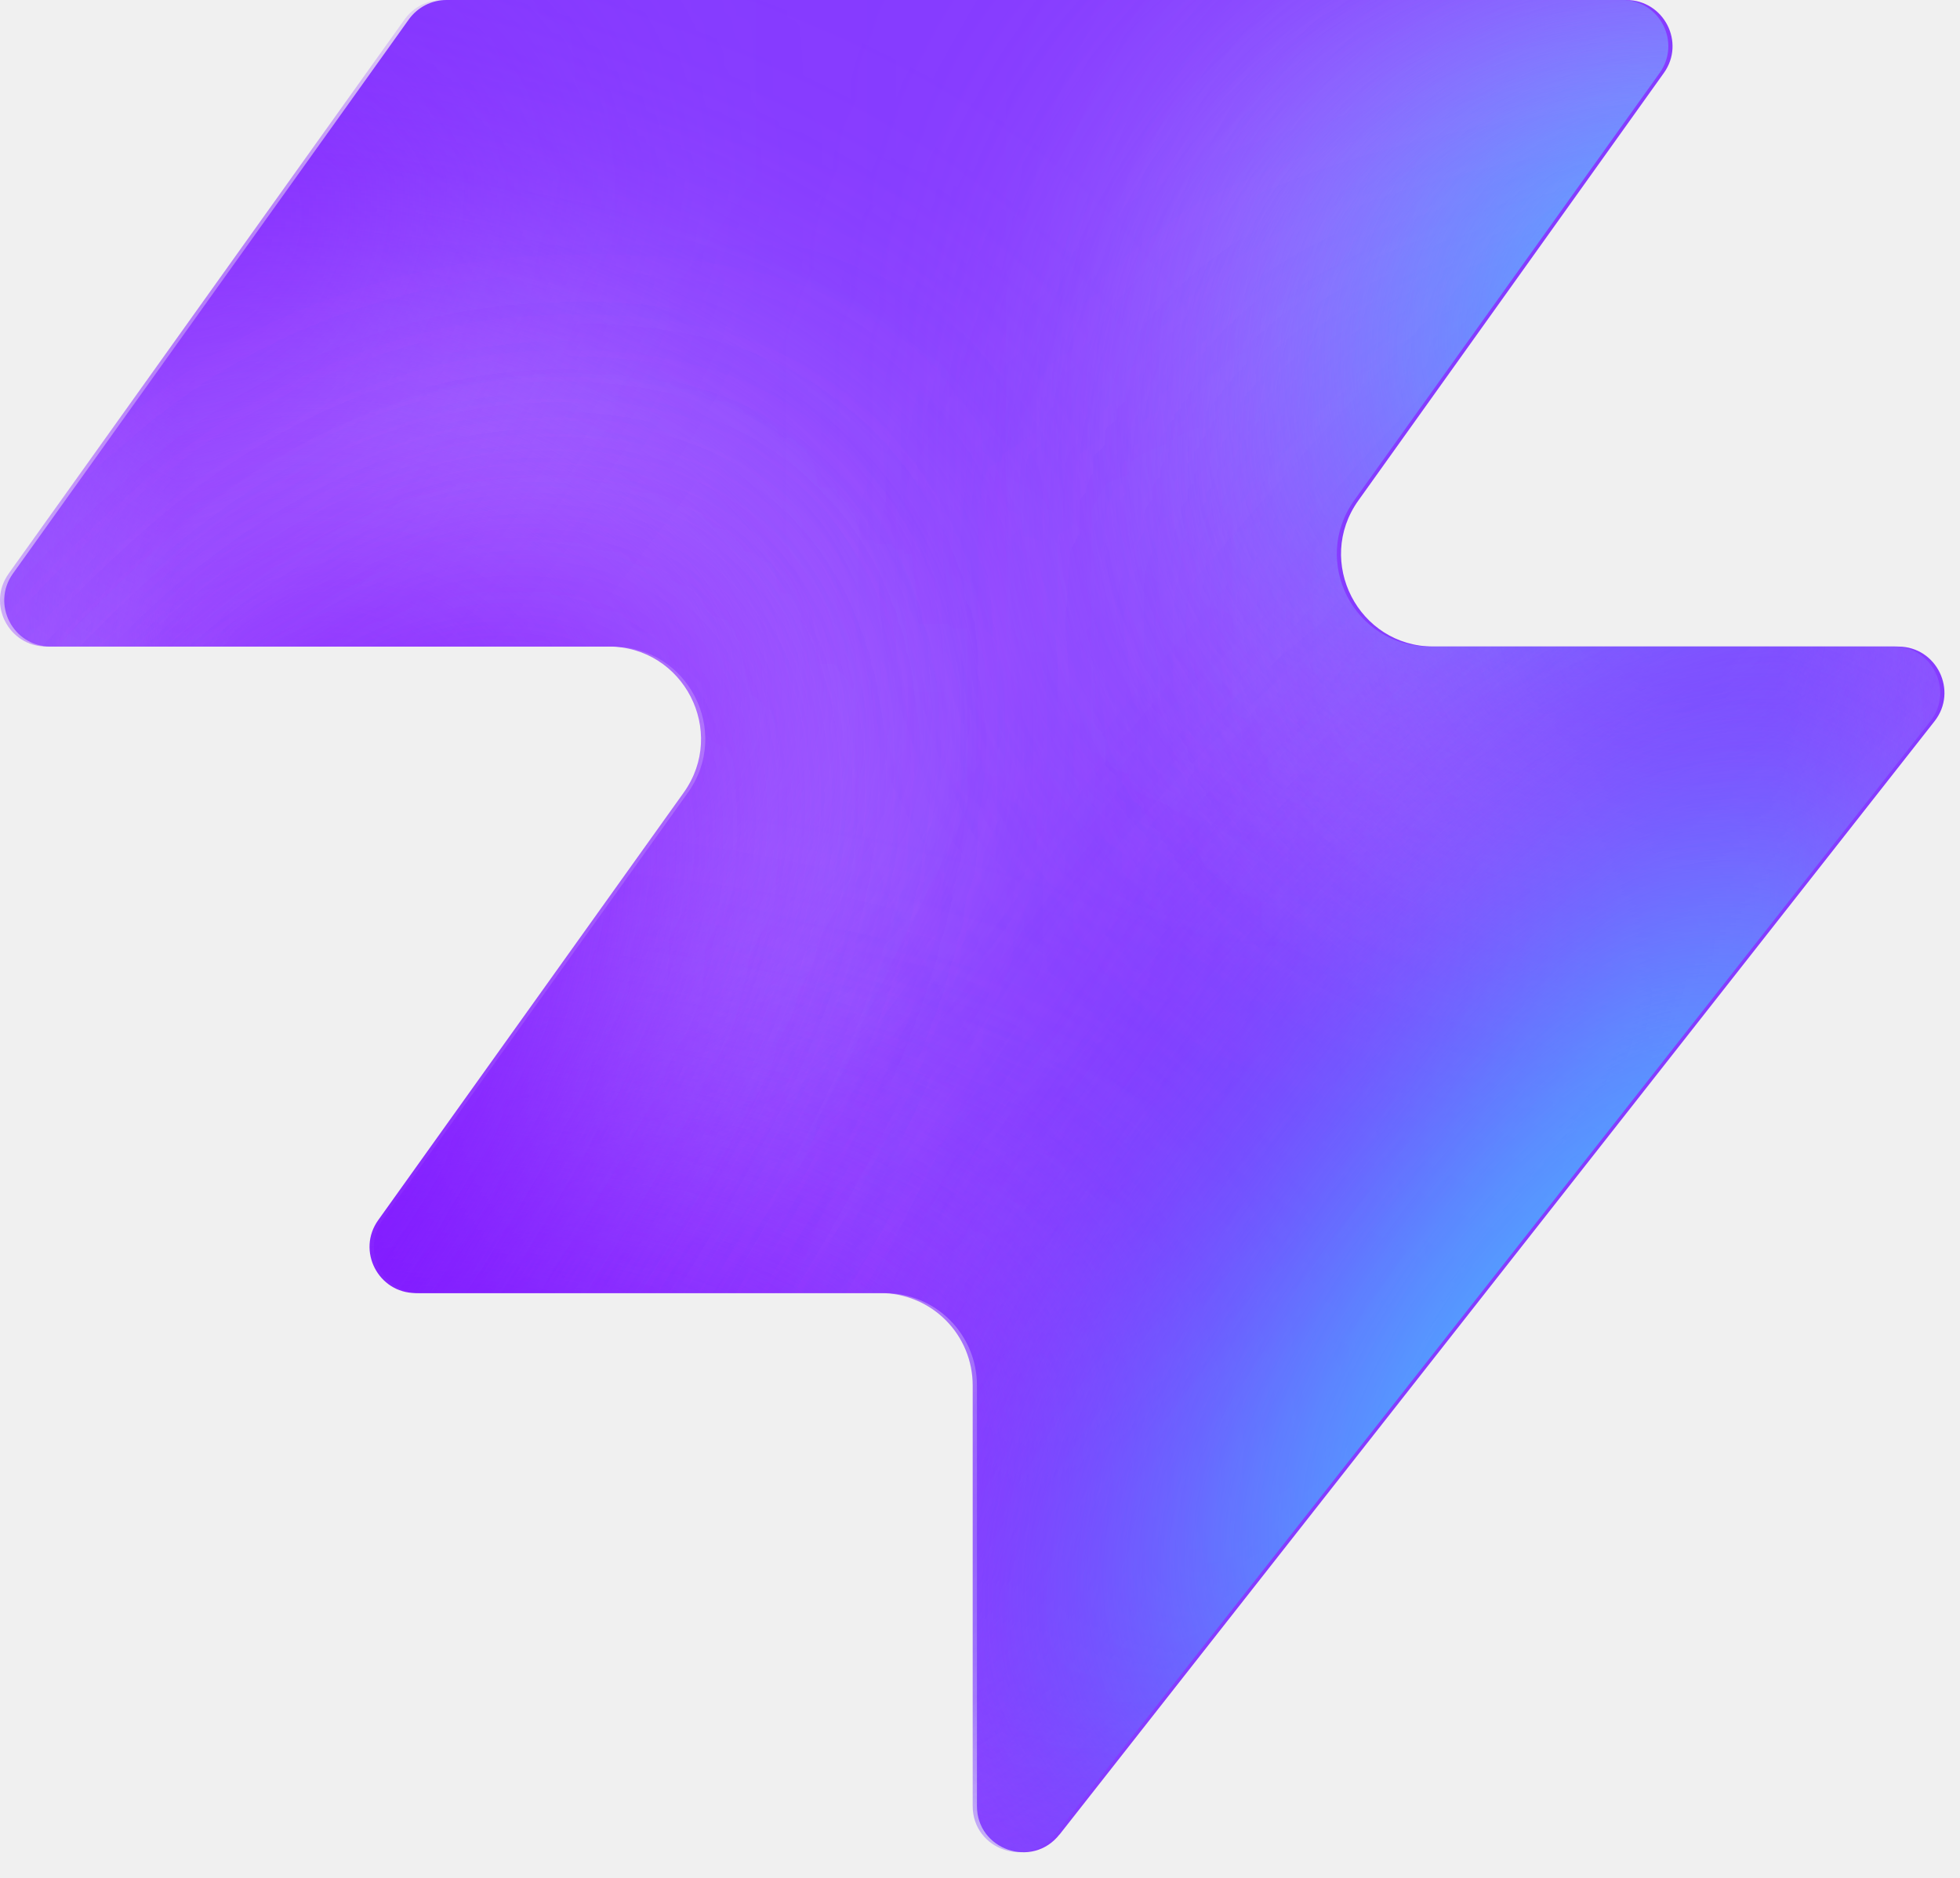
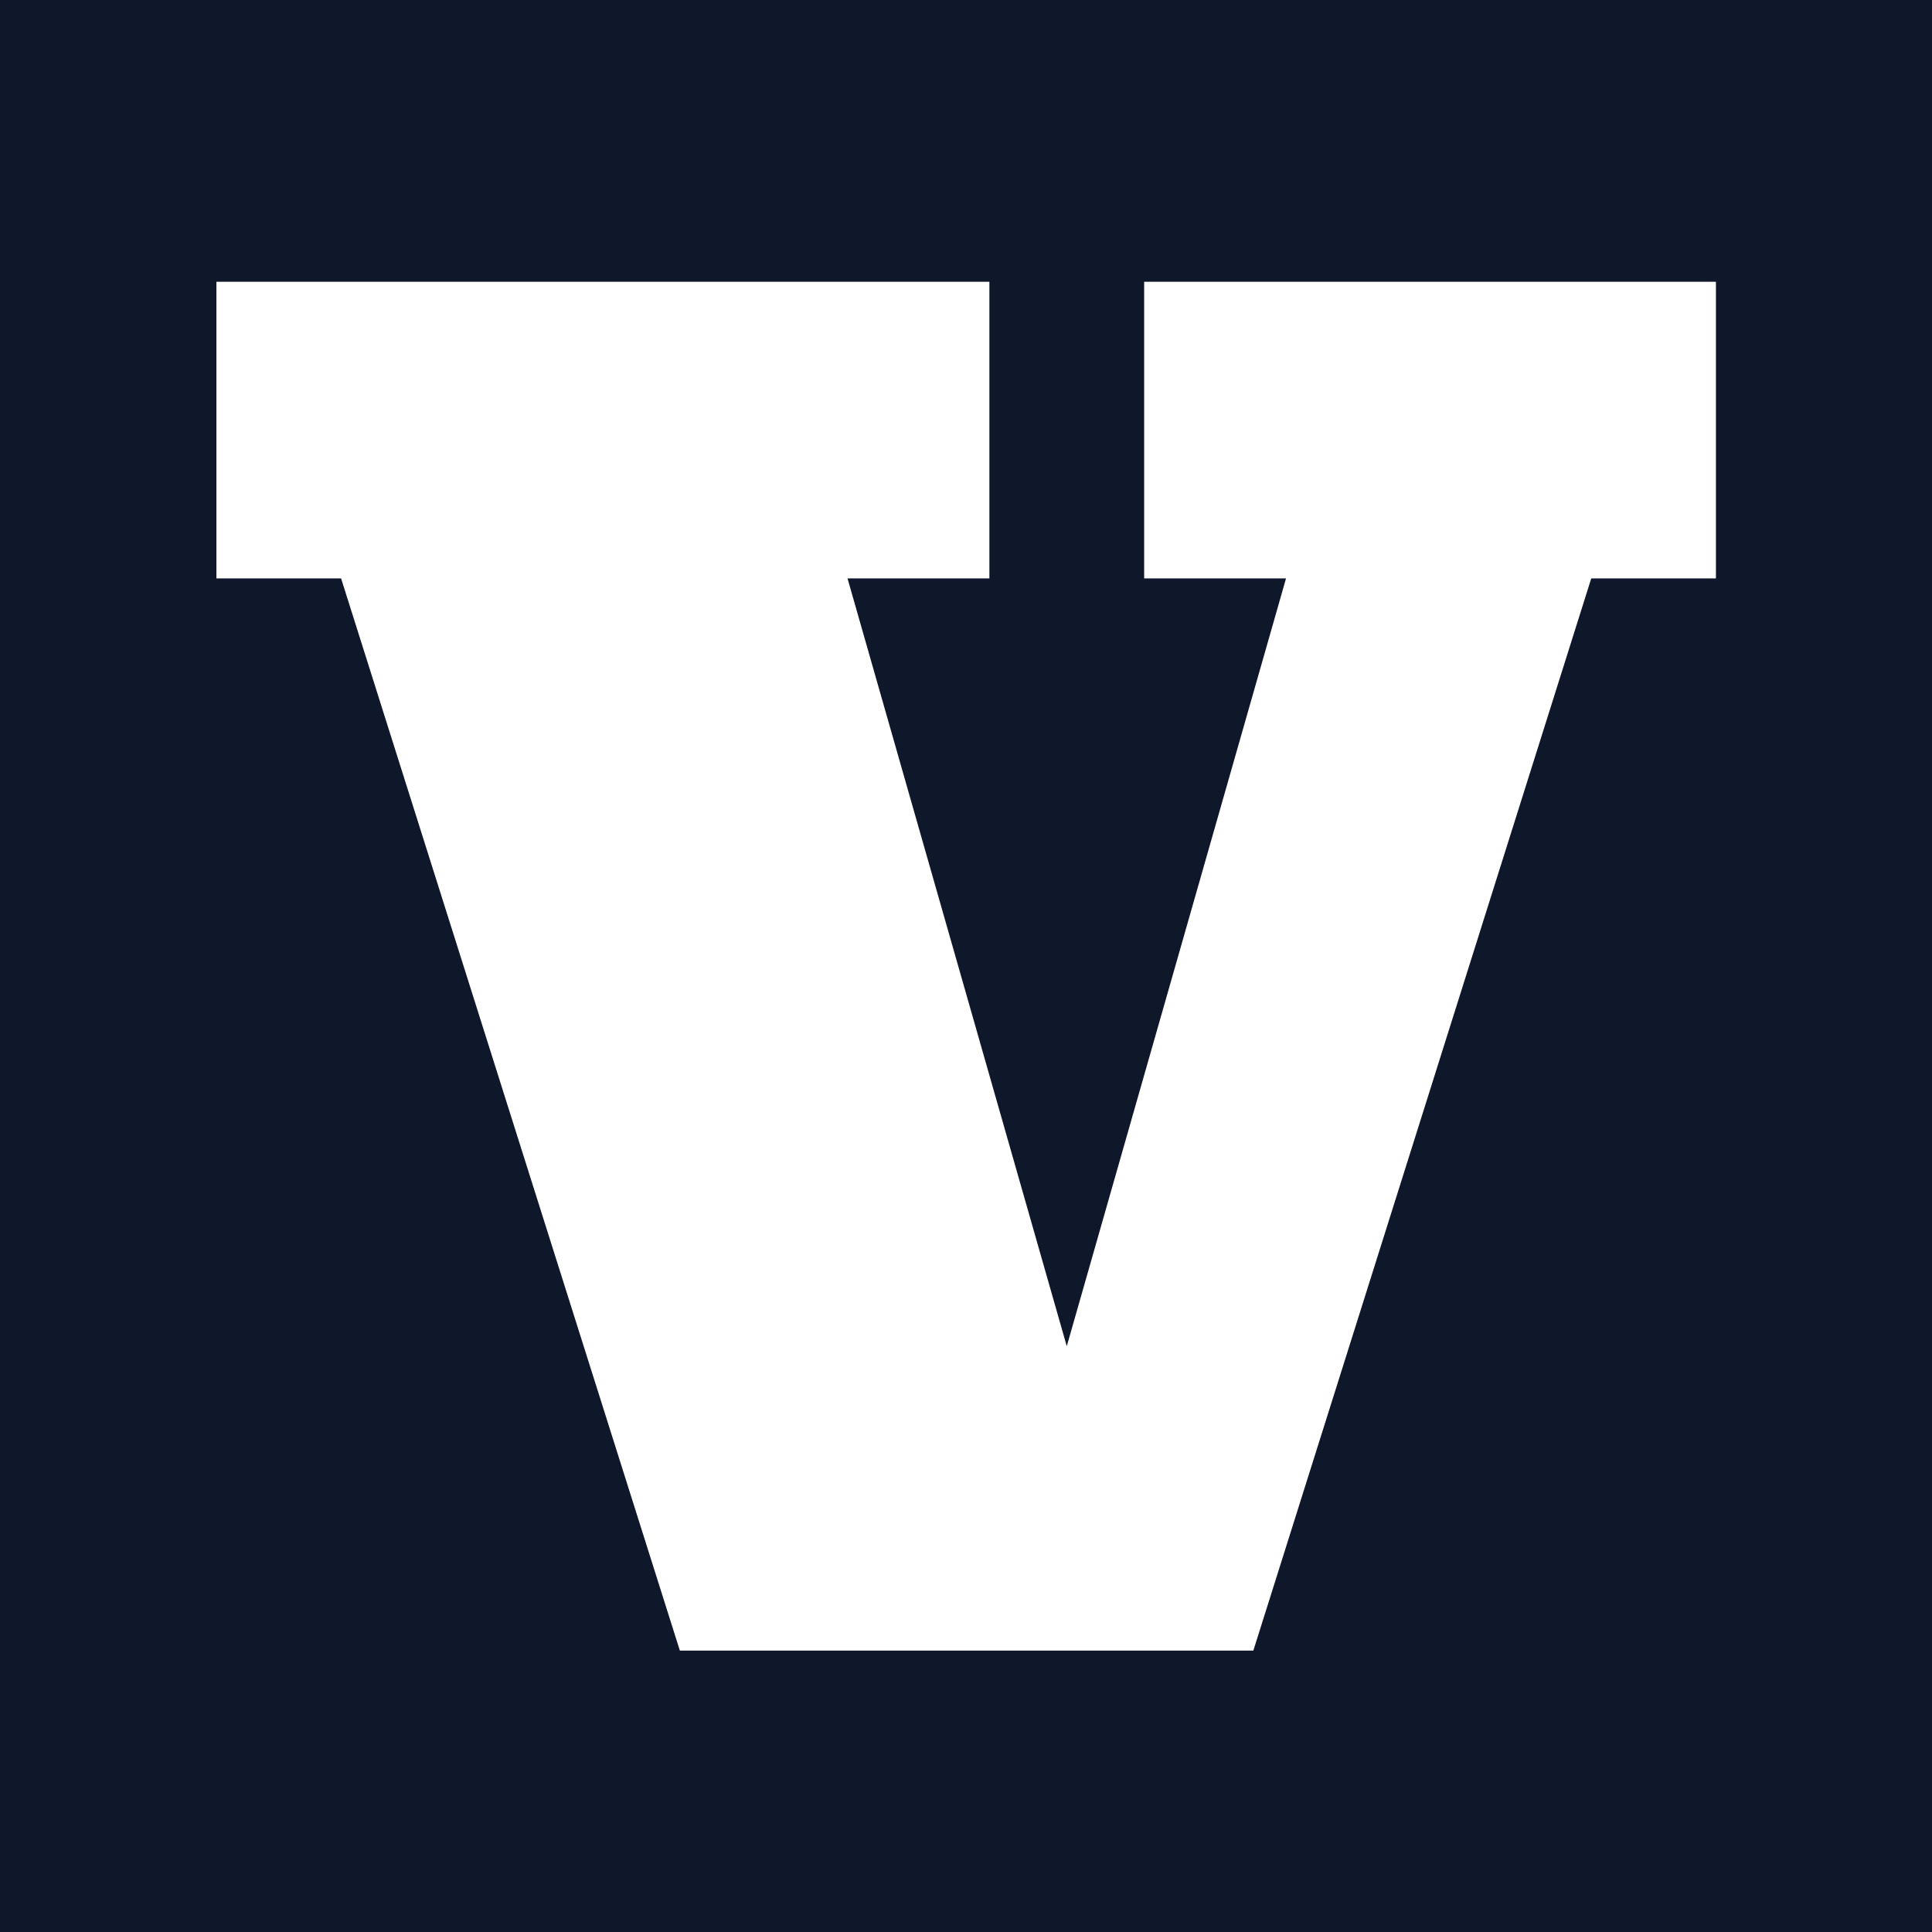
- <svg xmlns="http://www.w3.org/2000/svg" width="48" height="46" fill="none" viewBox="0 0 48 46">
-   <path fill="#863bff" d="M25.946 44.938c-.664.845-2.021.375-2.021-.698V33.937a2.26 2.26 0 0 0-2.262-2.262H10.287c-.92 0-1.456-1.04-.92-1.788l7.48-10.471c1.07-1.497 0-3.578-1.842-3.578H1.237c-.92 0-1.456-1.04-.92-1.788L10.013.474c.214-.297.556-.474.92-.474h28.894c.92 0 1.456 1.04.92 1.788l-7.48 10.471c-1.07 1.498 0 3.579 1.842 3.579h11.377c.943 0 1.473 1.088.89 1.83L25.947 44.94z" style="fill:#863bff;fill:color(display-p3 .525 .23 1);fill-opacity:1" />
-   <mask id="a" width="48" height="46" x="0" y="0" maskUnits="userSpaceOnUse" style="mask-type:alpha">
-     <path fill="#000" d="M25.842 44.938c-.664.844-2.021.375-2.021-.698V33.937a2.26 2.26 0 0 0-2.262-2.262H10.183c-.92 0-1.456-1.04-.92-1.788l7.48-10.471c1.07-1.498 0-3.579-1.842-3.579H1.133c-.92 0-1.456-1.04-.92-1.787L9.91.473c.214-.297.556-.474.92-.474h28.894c.92 0 1.456 1.04.92 1.788l-7.48 10.471c-1.07 1.498 0 3.578 1.842 3.578h11.377c.943 0 1.473 1.088.89 1.832L25.843 44.94z" style="fill:#000;fill-opacity:1" />
-   </mask>
-   <g mask="url(#a)">
-     <g filter="url(#b)">
-       <ellipse cx="5.508" cy="14.704" fill="#ede6ff" rx="5.508" ry="14.704" style="fill:#ede6ff;fill:color(display-p3 .927 .903 1);fill-opacity:1" transform="matrix(.00324 1 1 -.00324 -4.47 31.516)" />
-     </g>
-     <g filter="url(#c)">
-       <ellipse cx="10.399" cy="29.851" fill="#ede6ff" rx="10.399" ry="29.851" style="fill:#ede6ff;fill:color(display-p3 .927 .903 1);fill-opacity:1" transform="matrix(.00324 1 1 -.00324 -39.328 7.883)" />
-     </g>
-     <g filter="url(#d)">
-       <ellipse cx="5.508" cy="30.487" fill="#7e14ff" rx="5.508" ry="30.487" style="fill:#7e14ff;fill:color(display-p3 .492 .077 1);fill-opacity:1" transform="rotate(89.814 -25.913 -14.639)scale(1 -1)" />
-     </g>
-     <g filter="url(#e)">
-       <ellipse cx="5.508" cy="30.599" fill="#7e14ff" rx="5.508" ry="30.599" style="fill:#7e14ff;fill:color(display-p3 .492 .077 1);fill-opacity:1" transform="rotate(89.814 -32.644 -3.334)scale(1 -1)" />
-     </g>
-     <g filter="url(#f)">
-       <ellipse cx="5.508" cy="30.599" fill="#7e14ff" rx="5.508" ry="30.599" style="fill:#7e14ff;fill:color(display-p3 .492 .077 1);fill-opacity:1" transform="matrix(.00324 1 1 -.00324 -34.34 30.47)" />
-     </g>
-     <g filter="url(#g)">
-       <ellipse cx="14.072" cy="22.078" fill="#ede6ff" rx="14.072" ry="22.078" style="fill:#ede6ff;fill:color(display-p3 .927 .903 1);fill-opacity:1" transform="rotate(93.35 24.506 48.493)scale(-1 1)" />
-     </g>
-     <g filter="url(#h)">
-       <ellipse cx="3.47" cy="21.501" fill="#7e14ff" rx="3.47" ry="21.501" style="fill:#7e14ff;fill:color(display-p3 .492 .077 1);fill-opacity:1" transform="rotate(89.009 28.708 47.59)scale(-1 1)" />
-     </g>
-     <g filter="url(#i)">
-       <ellipse cx="3.47" cy="21.501" fill="#7e14ff" rx="3.47" ry="21.501" style="fill:#7e14ff;fill:color(display-p3 .492 .077 1);fill-opacity:1" transform="rotate(89.009 28.708 47.59)scale(-1 1)" />
-     </g>
-     <g filter="url(#j)">
-       <ellipse cx=".387" cy="8.972" fill="#7e14ff" rx="4.407" ry="29.108" style="fill:#7e14ff;fill:color(display-p3 .492 .077 1);fill-opacity:1" transform="rotate(39.51 .387 8.972)" />
-     </g>
-     <g filter="url(#k)">
-       <ellipse cx="47.523" cy="-6.092" fill="#7e14ff" rx="4.407" ry="29.108" style="fill:#7e14ff;fill:color(display-p3 .492 .077 1);fill-opacity:1" transform="rotate(37.892 47.523 -6.092)" />
-     </g>
-     <g filter="url(#l)">
-       <ellipse cx="41.412" cy="6.333" fill="#47bfff" rx="5.971" ry="9.665" style="fill:#47bfff;fill:color(display-p3 .28 .748 1);fill-opacity:1" transform="rotate(37.892 41.412 6.333)" />
-     </g>
-     <g filter="url(#m)">
-       <ellipse cx="-1.879" cy="38.332" fill="#7e14ff" rx="4.407" ry="29.108" style="fill:#7e14ff;fill:color(display-p3 .492 .077 1);fill-opacity:1" transform="rotate(37.892 -1.88 38.332)" />
-     </g>
-     <g filter="url(#n)">
-       <ellipse cx="-1.879" cy="38.332" fill="#7e14ff" rx="4.407" ry="29.108" style="fill:#7e14ff;fill:color(display-p3 .492 .077 1);fill-opacity:1" transform="rotate(37.892 -1.88 38.332)" />
-     </g>
-     <g filter="url(#o)">
-       <ellipse cx="35.651" cy="29.907" fill="#7e14ff" rx="4.407" ry="29.108" style="fill:#7e14ff;fill:color(display-p3 .492 .077 1);fill-opacity:1" transform="rotate(37.892 35.651 29.907)" />
-     </g>
-     <g filter="url(#p)">
-       <ellipse cx="38.418" cy="32.4" fill="#47bfff" rx="5.971" ry="15.297" style="fill:#47bfff;fill:color(display-p3 .28 .748 1);fill-opacity:1" transform="rotate(37.892 38.418 32.4)" />
-     </g>
-   </g>
-   <defs>
-     <filter id="b" width="60.045" height="41.654" x="-19.77" y="16.149" color-interpolation-filters="sRGB" filterUnits="userSpaceOnUse">
-       <feFlood flood-opacity="0" result="BackgroundImageFix" />
-       <feBlend in="SourceGraphic" in2="BackgroundImageFix" result="shape" />
-       <feGaussianBlur result="effect1_foregroundBlur_2002_17158" stdDeviation="7.659" />
-     </filter>
-     <filter id="c" width="90.34" height="51.437" x="-54.613" y="-7.533" color-interpolation-filters="sRGB" filterUnits="userSpaceOnUse">
-       <feFlood flood-opacity="0" result="BackgroundImageFix" />
-       <feBlend in="SourceGraphic" in2="BackgroundImageFix" result="shape" />
-       <feGaussianBlur result="effect1_foregroundBlur_2002_17158" stdDeviation="7.659" />
-     </filter>
-     <filter id="d" width="79.355" height="29.4" x="-49.64" y="2.03" color-interpolation-filters="sRGB" filterUnits="userSpaceOnUse">
-       <feFlood flood-opacity="0" result="BackgroundImageFix" />
-       <feBlend in="SourceGraphic" in2="BackgroundImageFix" result="shape" />
-       <feGaussianBlur result="effect1_foregroundBlur_2002_17158" stdDeviation="4.596" />
-     </filter>
-     <filter id="e" width="79.579" height="29.4" x="-45.045" y="20.029" color-interpolation-filters="sRGB" filterUnits="userSpaceOnUse">
-       <feFlood flood-opacity="0" result="BackgroundImageFix" />
-       <feBlend in="SourceGraphic" in2="BackgroundImageFix" result="shape" />
-       <feGaussianBlur result="effect1_foregroundBlur_2002_17158" stdDeviation="4.596" />
-     </filter>
-     <filter id="f" width="79.579" height="29.4" x="-43.513" y="21.178" color-interpolation-filters="sRGB" filterUnits="userSpaceOnUse">
-       <feFlood flood-opacity="0" result="BackgroundImageFix" />
-       <feBlend in="SourceGraphic" in2="BackgroundImageFix" result="shape" />
-       <feGaussianBlur result="effect1_foregroundBlur_2002_17158" stdDeviation="4.596" />
-     </filter>
-     <filter id="g" width="74.749" height="58.852" x="15.756" y="-17.901" color-interpolation-filters="sRGB" filterUnits="userSpaceOnUse">
-       <feFlood flood-opacity="0" result="BackgroundImageFix" />
-       <feBlend in="SourceGraphic" in2="BackgroundImageFix" result="shape" />
-       <feGaussianBlur result="effect1_foregroundBlur_2002_17158" stdDeviation="7.659" />
-     </filter>
-     <filter id="h" width="61.377" height="25.362" x="23.548" y="2.284" color-interpolation-filters="sRGB" filterUnits="userSpaceOnUse">
-       <feFlood flood-opacity="0" result="BackgroundImageFix" />
-       <feBlend in="SourceGraphic" in2="BackgroundImageFix" result="shape" />
-       <feGaussianBlur result="effect1_foregroundBlur_2002_17158" stdDeviation="4.596" />
-     </filter>
-     <filter id="i" width="61.377" height="25.362" x="23.548" y="2.284" color-interpolation-filters="sRGB" filterUnits="userSpaceOnUse">
-       <feFlood flood-opacity="0" result="BackgroundImageFix" />
-       <feBlend in="SourceGraphic" in2="BackgroundImageFix" result="shape" />
-       <feGaussianBlur result="effect1_foregroundBlur_2002_17158" stdDeviation="4.596" />
-     </filter>
-     <filter id="j" width="56.045" height="63.649" x="-27.636" y="-22.853" color-interpolation-filters="sRGB" filterUnits="userSpaceOnUse">
-       <feFlood flood-opacity="0" result="BackgroundImageFix" />
-       <feBlend in="SourceGraphic" in2="BackgroundImageFix" result="shape" />
-       <feGaussianBlur result="effect1_foregroundBlur_2002_17158" stdDeviation="4.596" />
-     </filter>
-     <filter id="k" width="54.814" height="64.646" x="20.116" y="-38.415" color-interpolation-filters="sRGB" filterUnits="userSpaceOnUse">
-       <feFlood flood-opacity="0" result="BackgroundImageFix" />
-       <feBlend in="SourceGraphic" in2="BackgroundImageFix" result="shape" />
-       <feGaussianBlur result="effect1_foregroundBlur_2002_17158" stdDeviation="4.596" />
-     </filter>
-     <filter id="l" width="33.541" height="35.313" x="24.641" y="-11.323" color-interpolation-filters="sRGB" filterUnits="userSpaceOnUse">
-       <feFlood flood-opacity="0" result="BackgroundImageFix" />
-       <feBlend in="SourceGraphic" in2="BackgroundImageFix" result="shape" />
-       <feGaussianBlur result="effect1_foregroundBlur_2002_17158" stdDeviation="4.596" />
-     </filter>
-     <filter id="m" width="54.814" height="64.646" x="-29.286" y="6.009" color-interpolation-filters="sRGB" filterUnits="userSpaceOnUse">
-       <feFlood flood-opacity="0" result="BackgroundImageFix" />
-       <feBlend in="SourceGraphic" in2="BackgroundImageFix" result="shape" />
-       <feGaussianBlur result="effect1_foregroundBlur_2002_17158" stdDeviation="4.596" />
-     </filter>
-     <filter id="n" width="54.814" height="64.646" x="-29.286" y="6.009" color-interpolation-filters="sRGB" filterUnits="userSpaceOnUse">
-       <feFlood flood-opacity="0" result="BackgroundImageFix" />
-       <feBlend in="SourceGraphic" in2="BackgroundImageFix" result="shape" />
-       <feGaussianBlur result="effect1_foregroundBlur_2002_17158" stdDeviation="4.596" />
-     </filter>
-     <filter id="o" width="54.814" height="64.646" x="8.244" y="-2.416" color-interpolation-filters="sRGB" filterUnits="userSpaceOnUse">
-       <feFlood flood-opacity="0" result="BackgroundImageFix" />
-       <feBlend in="SourceGraphic" in2="BackgroundImageFix" result="shape" />
-       <feGaussianBlur result="effect1_foregroundBlur_2002_17158" stdDeviation="4.596" />
-     </filter>
-     <filter id="p" width="39.409" height="43.623" x="18.713" y="10.588" color-interpolation-filters="sRGB" filterUnits="userSpaceOnUse">
-       <feFlood flood-opacity="0" result="BackgroundImageFix" />
-       <feBlend in="SourceGraphic" in2="BackgroundImageFix" result="shape" />
-       <feGaussianBlur result="effect1_foregroundBlur_2002_17158" stdDeviation="4.596" />
-     </filter>
-   </defs>
+ <svg xmlns="http://www.w3.org/2000/svg" viewBox="0 0 2247 2247">
+   <rect width="2247" height="2247" fill="#0f172a" />
+   <path fill="#ffffff" transform="matrix(1 0 0 -1 237.7 1919.7)" d="M553 0 159 1247H14V1592H913V1247H748L1003 354L1258 1247H1093V1592H1758V1247H1613L1220 0Z" />
</svg>
